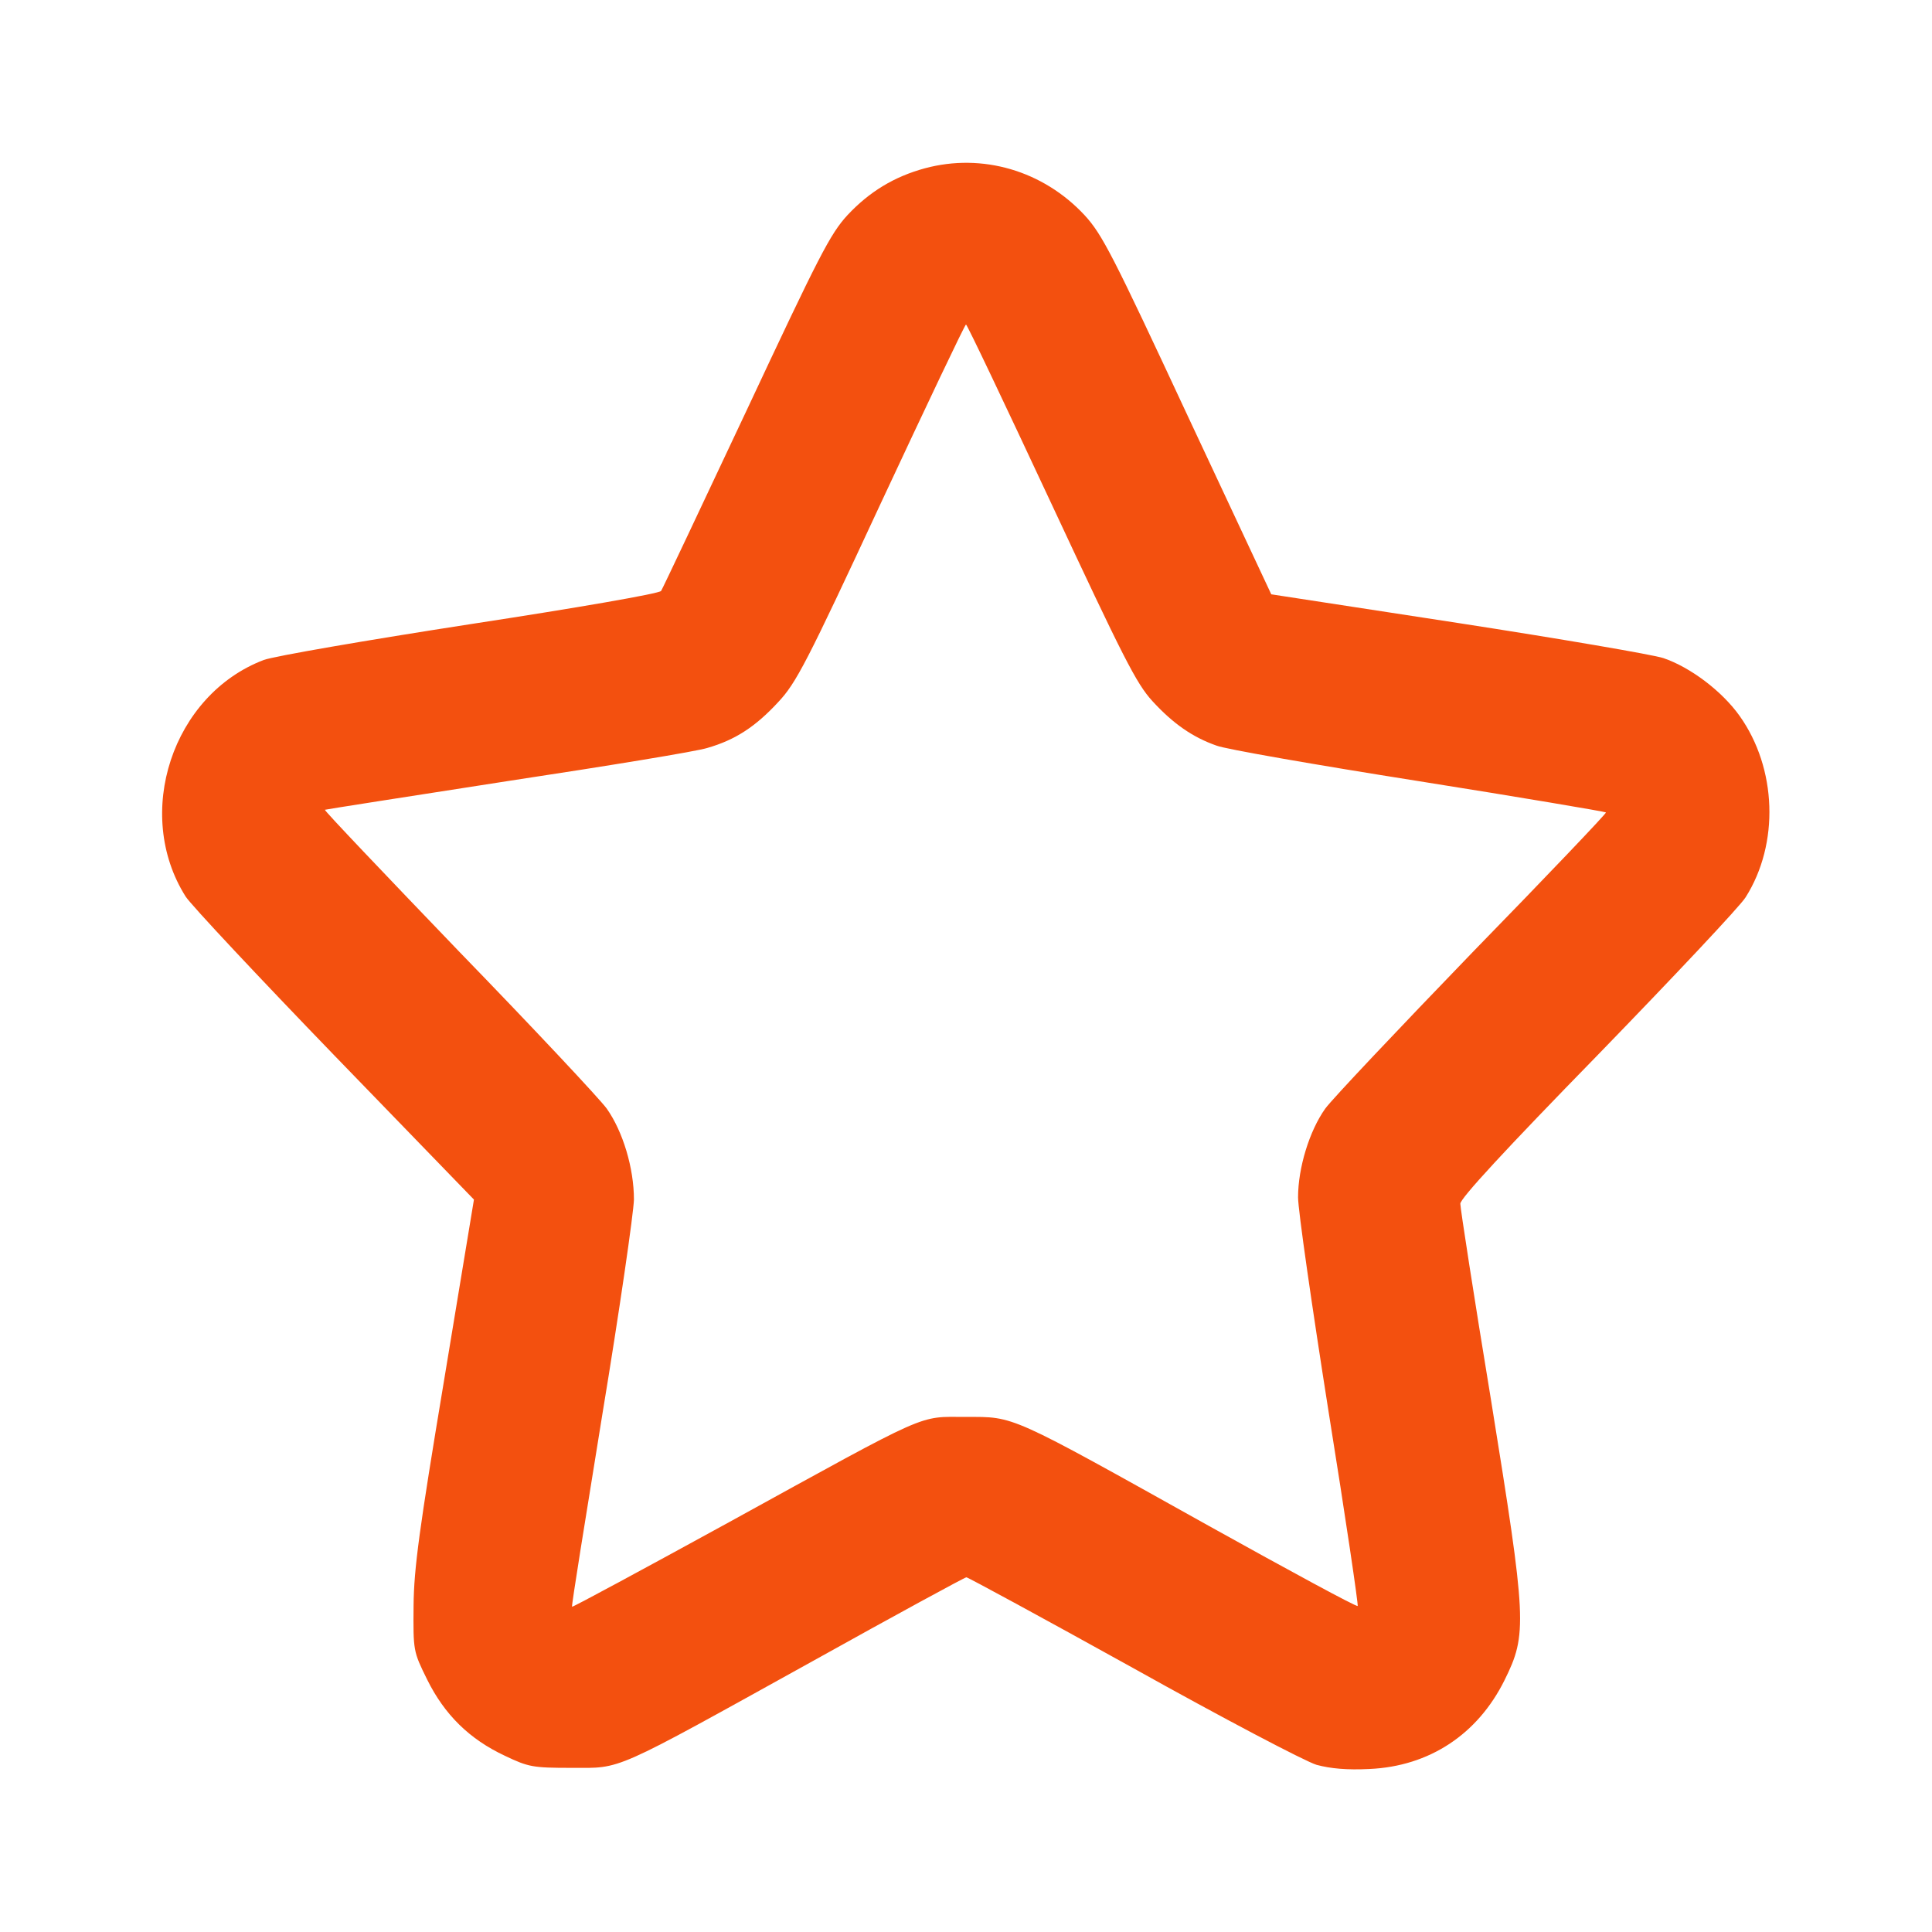
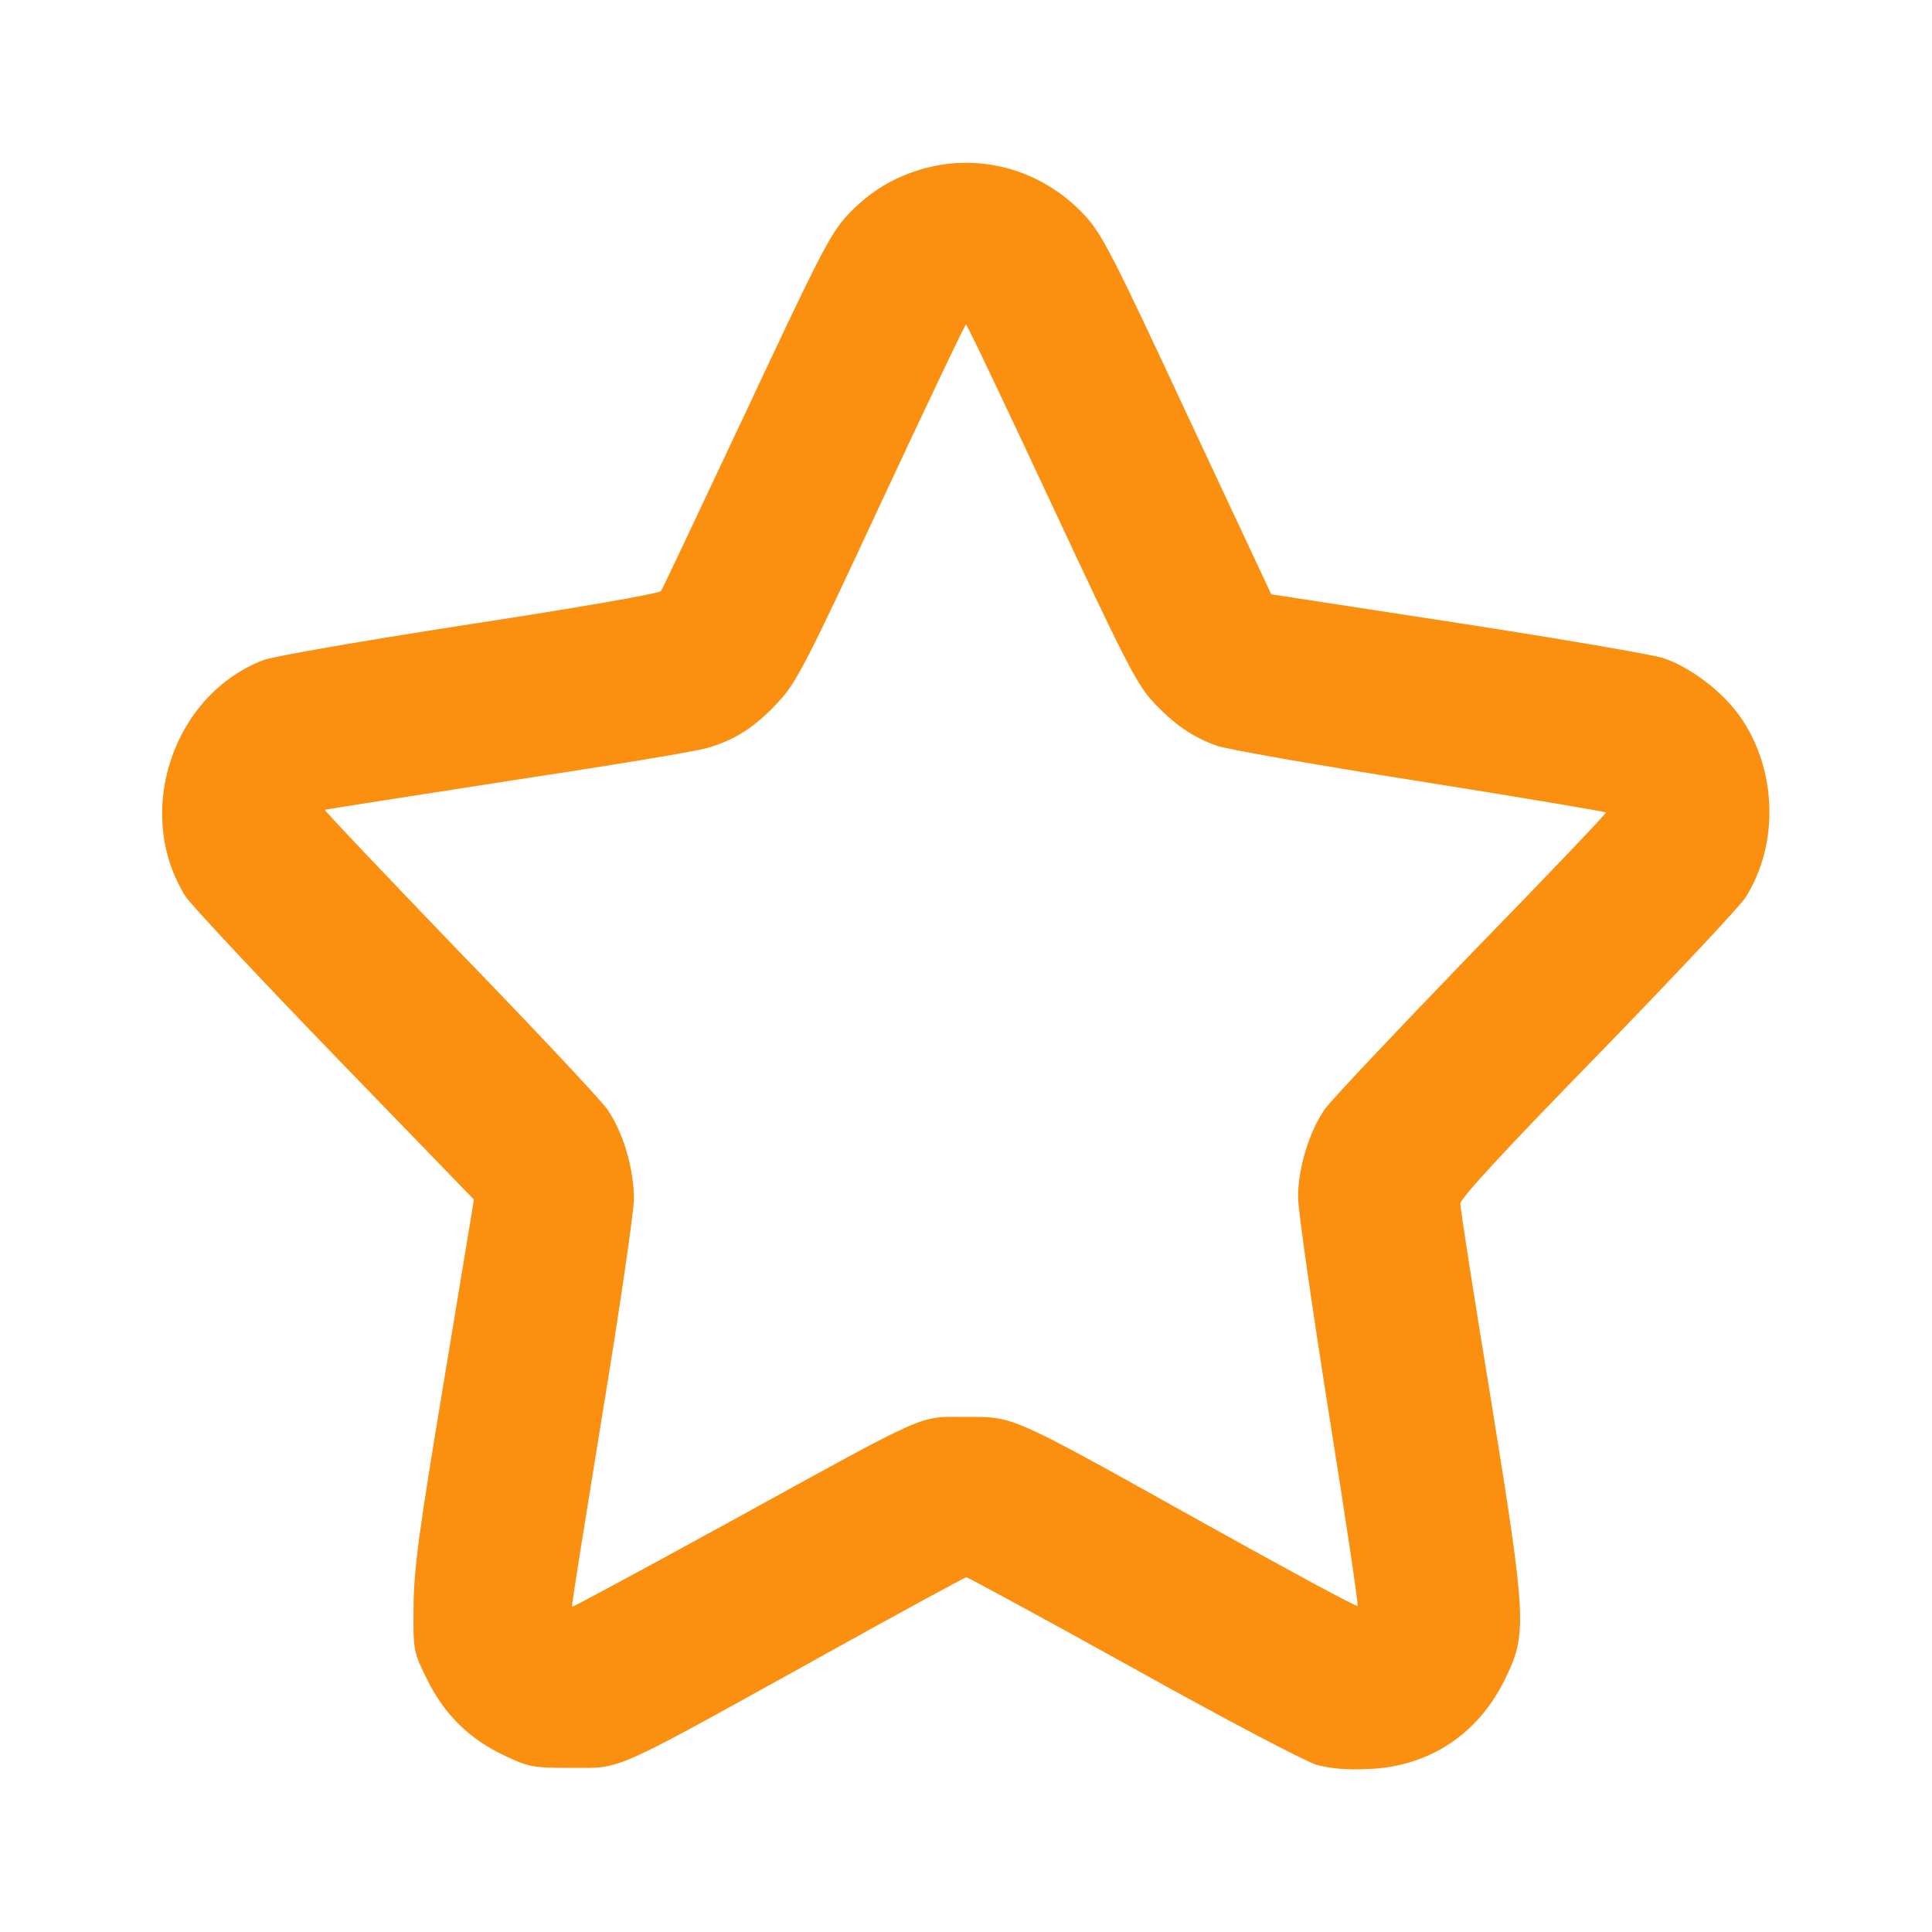
<svg xmlns="http://www.w3.org/2000/svg" version="1.0" width="512pt" height="512pt" viewBox="0 0 512 512" preserveAspectRatio="xMidYMid meet">
-   <g transform="translate(0,512) scale(0.1,-0.1)" fill="#f3500f" stroke="none">
-     <path d="M2451 4674 c-81 -22 -147 -62 -205 -124 -46 -50 -75 -107 -269 -521 -120 -255 -221 -469 -225 -475 -4 -7 -224 -45 -505 -88 -278 -43 -521 -85 -548 -95 -242 -92 -346 -407 -207 -627 15 -23 193 -213 395 -422 l369 -381 -79 -478 c-66 -396 -80 -499 -81 -598 -1 -120 -1 -121 36 -196 46 -93 112 -158 206 -202 63 -30 74 -32 177 -32 135 0 101 -15 639 283 219 122 403 222 407 222 4 0 203 -108 441 -240 238 -133 457 -248 487 -257 37 -10 81 -14 140 -11 159 7 287 92 358 235 61 123 59 156 -36 745 -45 273 -81 506 -81 518 0 14 117 141 365 395 200 206 377 394 391 417 90 142 83 342 -16 481 -47 66 -131 129 -202 153 -27 9 -272 51 -544 93 l-495 76 -222 474 c-198 425 -226 480 -273 531 -110 118 -271 165 -423 124z m334 -886 c192 -411 226 -479 269 -526 55 -60 107 -96 170 -118 22 -9 263 -51 535 -94 271 -43 495 -81 497 -83 2 -2 -157 -169 -354 -371 -196 -203 -372 -389 -390 -414 -42 -59 -72 -157 -72 -235 0 -34 37 -290 81 -569 45 -280 79 -511 77 -514 -3 -3 -180 93 -394 212 -534 298 -514 289 -644 289 -129 0 -88 18 -628 -279 -228 -125 -415 -226 -416 -224 -2 2 35 230 80 508 46 278 83 535 84 571 0 83 -29 180 -72 241 -18 25 -194 213 -392 417 -197 205 -357 373 -355 375 2 1 220 35 484 76 264 40 503 79 530 88 73 21 127 56 187 121 48 51 75 103 273 529 121 259 222 472 225 472 3 0 104 -213 225 -472z" fill="#f3500f" />
+   <g transform="translate(0,512) scale(0.1,-0.1)" fill="#FB8F10" stroke="none">
+     <path d="M2451 4674 c-81 -22 -147 -62 -205 -124 -46 -50 -75 -107 -269 -521 -120 -255 -221 -469 -225 -475 -4 -7 -224 -45 -505 -88 -278 -43 -521 -85 -548 -95 -242 -92 -346 -407 -207 -627 15 -23 193 -213 395 -422 l369 -381 -79 -478 c-66 -396 -80 -499 -81 -598 -1 -120 -1 -121 36 -196 46 -93 112 -158 206 -202 63 -30 74 -32 177 -32 135 0 101 -15 639 283 219 122 403 222 407 222 4 0 203 -108 441 -240 238 -133 457 -248 487 -257 37 -10 81 -14 140 -11 159 7 287 92 358 235 61 123 59 156 -36 745 -45 273 -81 506 -81 518 0 14 117 141 365 395 200 206 377 394 391 417 90 142 83 342 -16 481 -47 66 -131 129 -202 153 -27 9 -272 51 -544 93 l-495 76 -222 474 c-198 425 -226 480 -273 531 -110 118 -271 165 -423 124z m334 -886 c192 -411 226 -479 269 -526 55 -60 107 -96 170 -118 22 -9 263 -51 535 -94 271 -43 495 -81 497 -83 2 -2 -157 -169 -354 -371 -196 -203 -372 -389 -390 -414 -42 -59 -72 -157 -72 -235 0 -34 37 -290 81 -569 45 -280 79 -511 77 -514 -3 -3 -180 93 -394 212 -534 298 -514 289 -644 289 -129 0 -88 18 -628 -279 -228 -125 -415 -226 -416 -224 -2 2 35 230 80 508 46 278 83 535 84 571 0 83 -29 180 -72 241 -18 25 -194 213 -392 417 -197 205 -357 373 -355 375 2 1 220 35 484 76 264 40 503 79 530 88 73 21 127 56 187 121 48 51 75 103 273 529 121 259 222 472 225 472 3 0 104 -213 225 -472z" fill="#FB8F10" />
  </g>
</svg>
